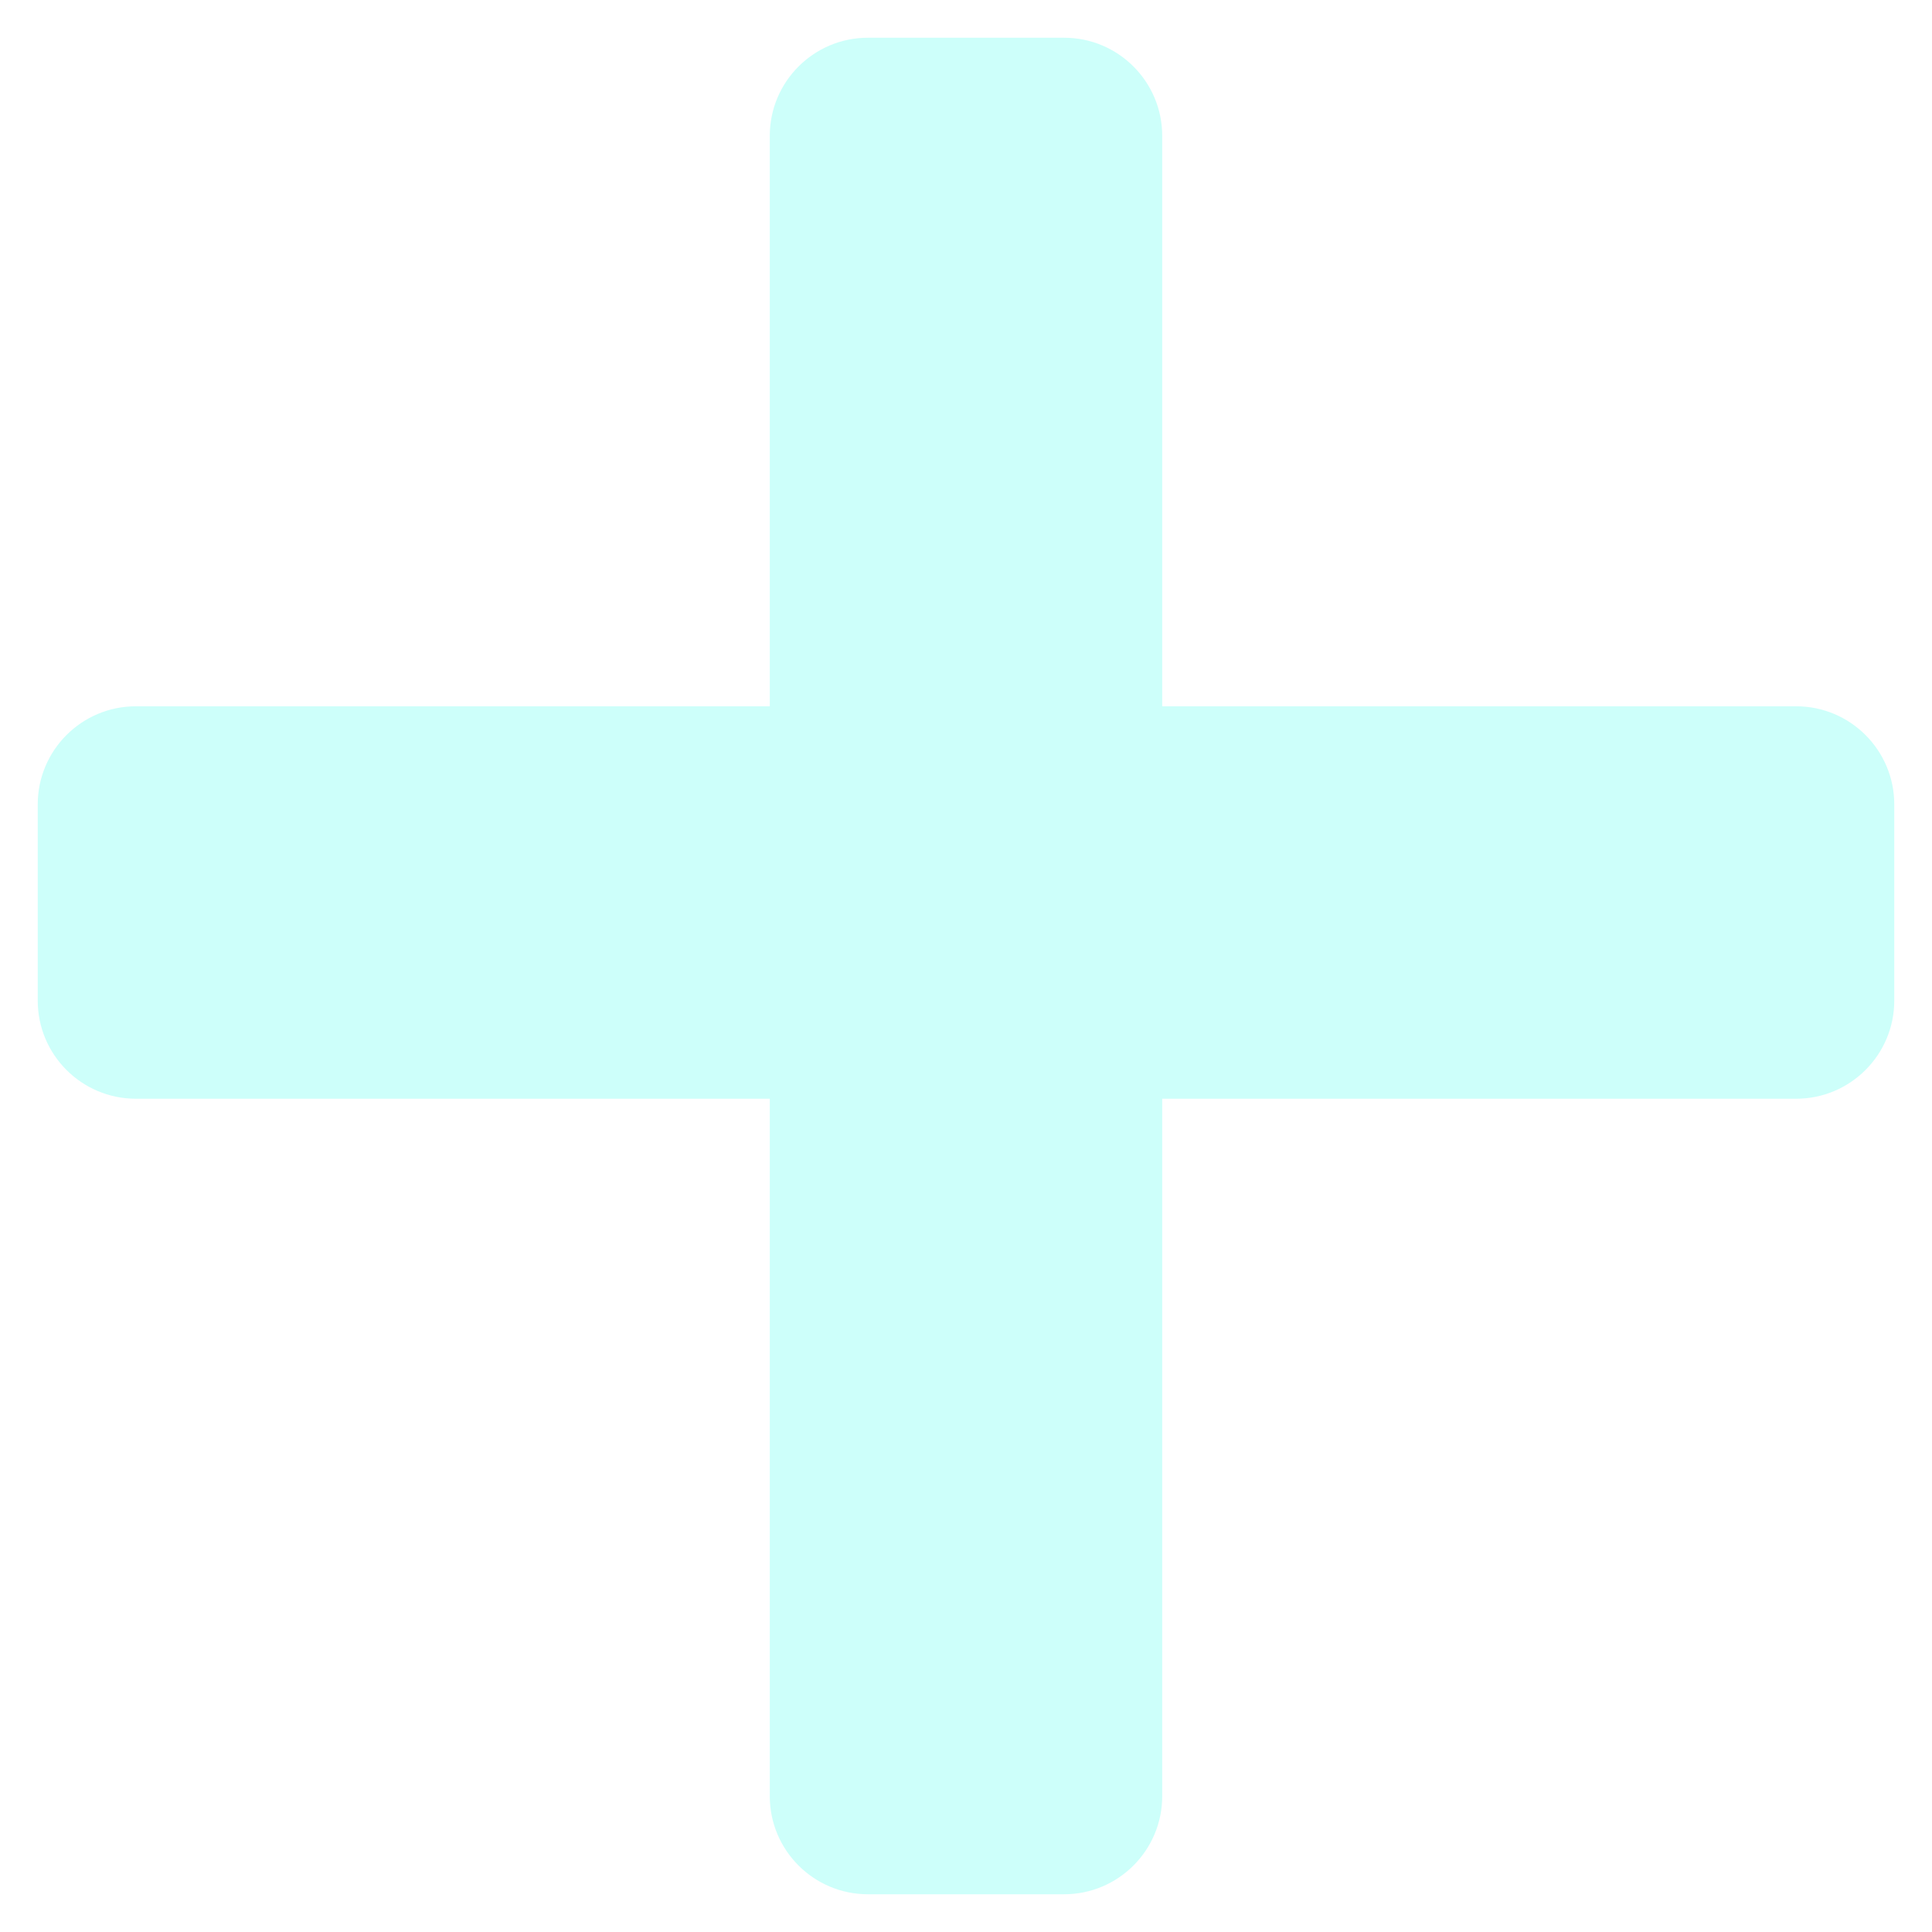
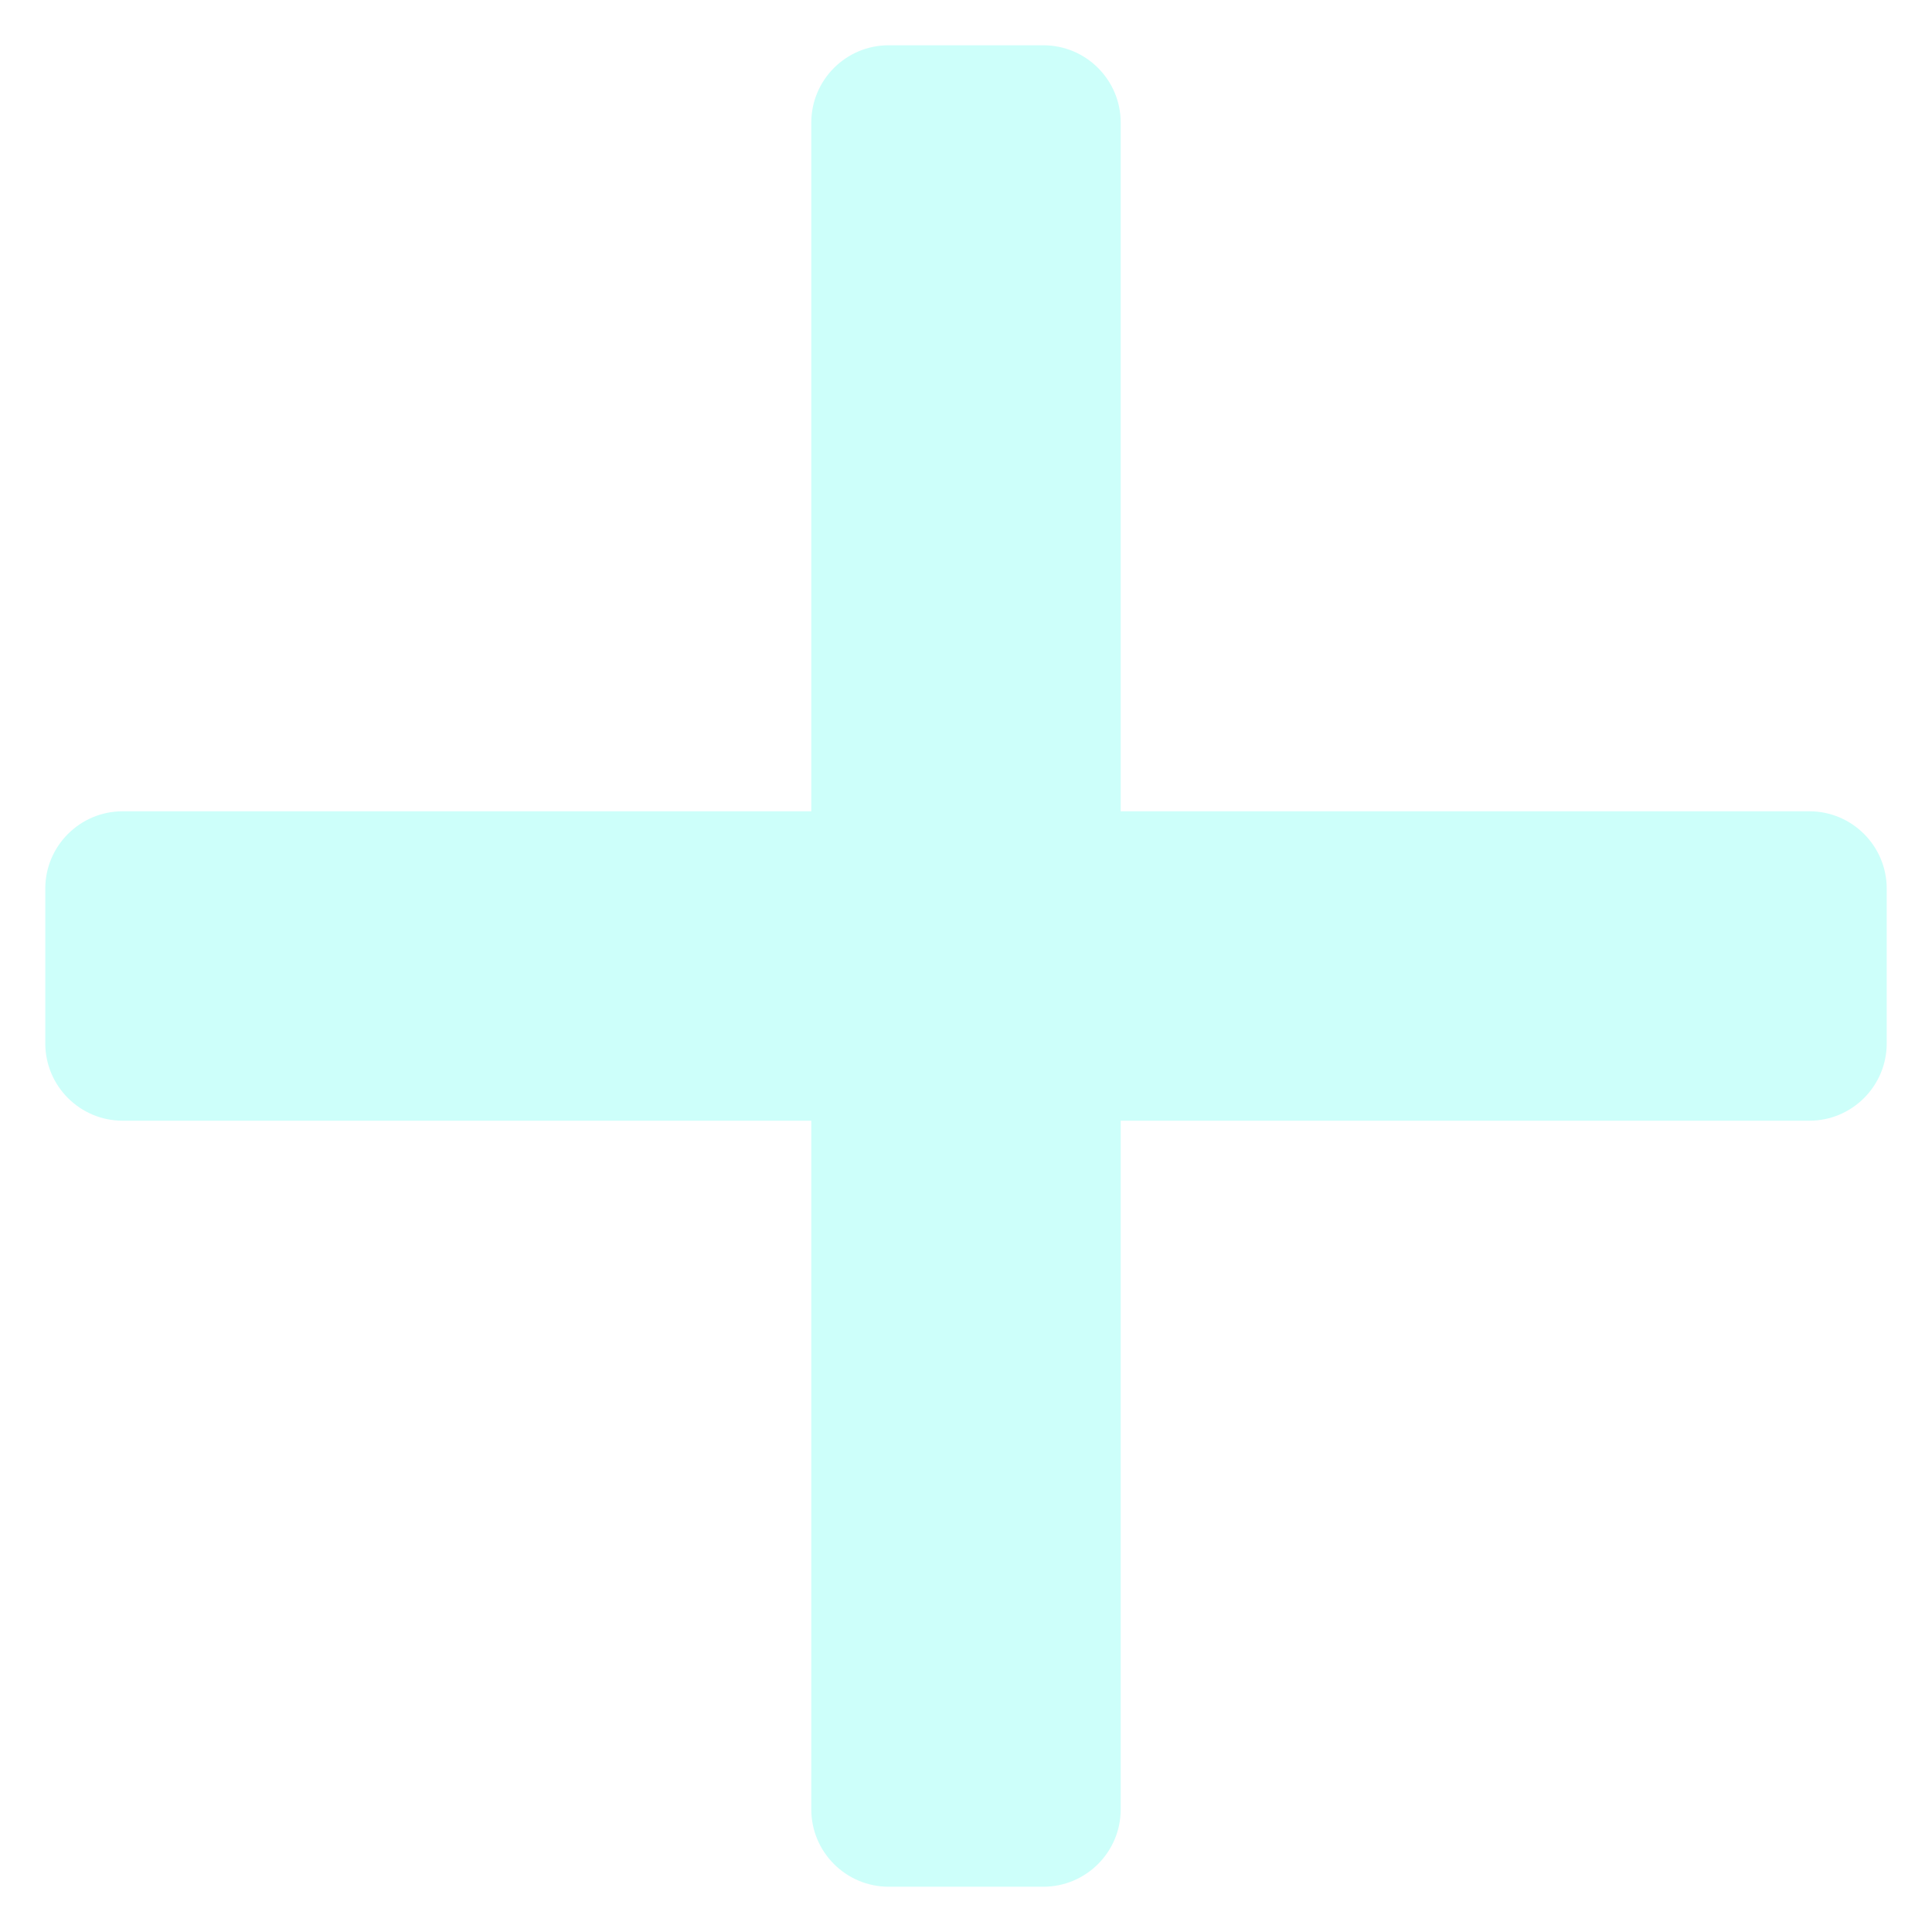
<svg xmlns="http://www.w3.org/2000/svg" width="100%" height="100%" viewBox="0 0 256 256" version="1.1" xml:space="preserve" style="fill-rule:evenodd;clip-rule:evenodd;stroke-linejoin:round;stroke-miterlimit:2;">
  <rect id="add-button" x="0" y="0" width="256" height="256" style="fill:none;" />
  <g id="add-button1">
-     <g transform="matrix(1,0,0,1,1,2)">
-       <path d="M101,143.587L17,143.587C9.825,143.587 4,137.762 4,130.587L4,104.587C4,97.412 9.825,91.587 17,91.587L101,91.587L101,16C101,8.825 106.825,3 114,3L140,3C147.175,3 153,8.825 153,16L153,91.587L237,91.587C244.175,91.587 250,97.412 250,104.587L250,130.587C250,137.762 244.175,143.587 237,143.587L153,143.587L153,236C153,243.175 147.175,249 140,249L114,249C106.825,249 101,243.175 101,236L101,143.587Z" style="fill:rgb(205,255,250);" />
+     <g transform="matrix(1,0,0,1,-5.5,1)">
+       <path d="M113,147.5L21.75,147.5C16.093,147.5 11.5,142.907 11.5,137.25L11.5,116.75C11.5,111.093 16.093,106.5 21.75,106.5L113,106.5L113,15.25C113,9.593 117.593,5 123.25,5L143.75,5C149.407,5 154,9.593 154,15.25L154,106.5L245.25,106.5C250.907,106.5 255.5,111.093 255.5,116.75L255.5,137.25C255.5,142.907 250.907,147.5 245.25,147.5L154,147.5L154,238.75C154,244.407 149.407,249 143.75,249L123.25,249C117.593,249 113,244.407 113,238.75L113,147.5Z" style="fill:rgb(205,255,250);" />
    </g>
  </g>
</svg>
